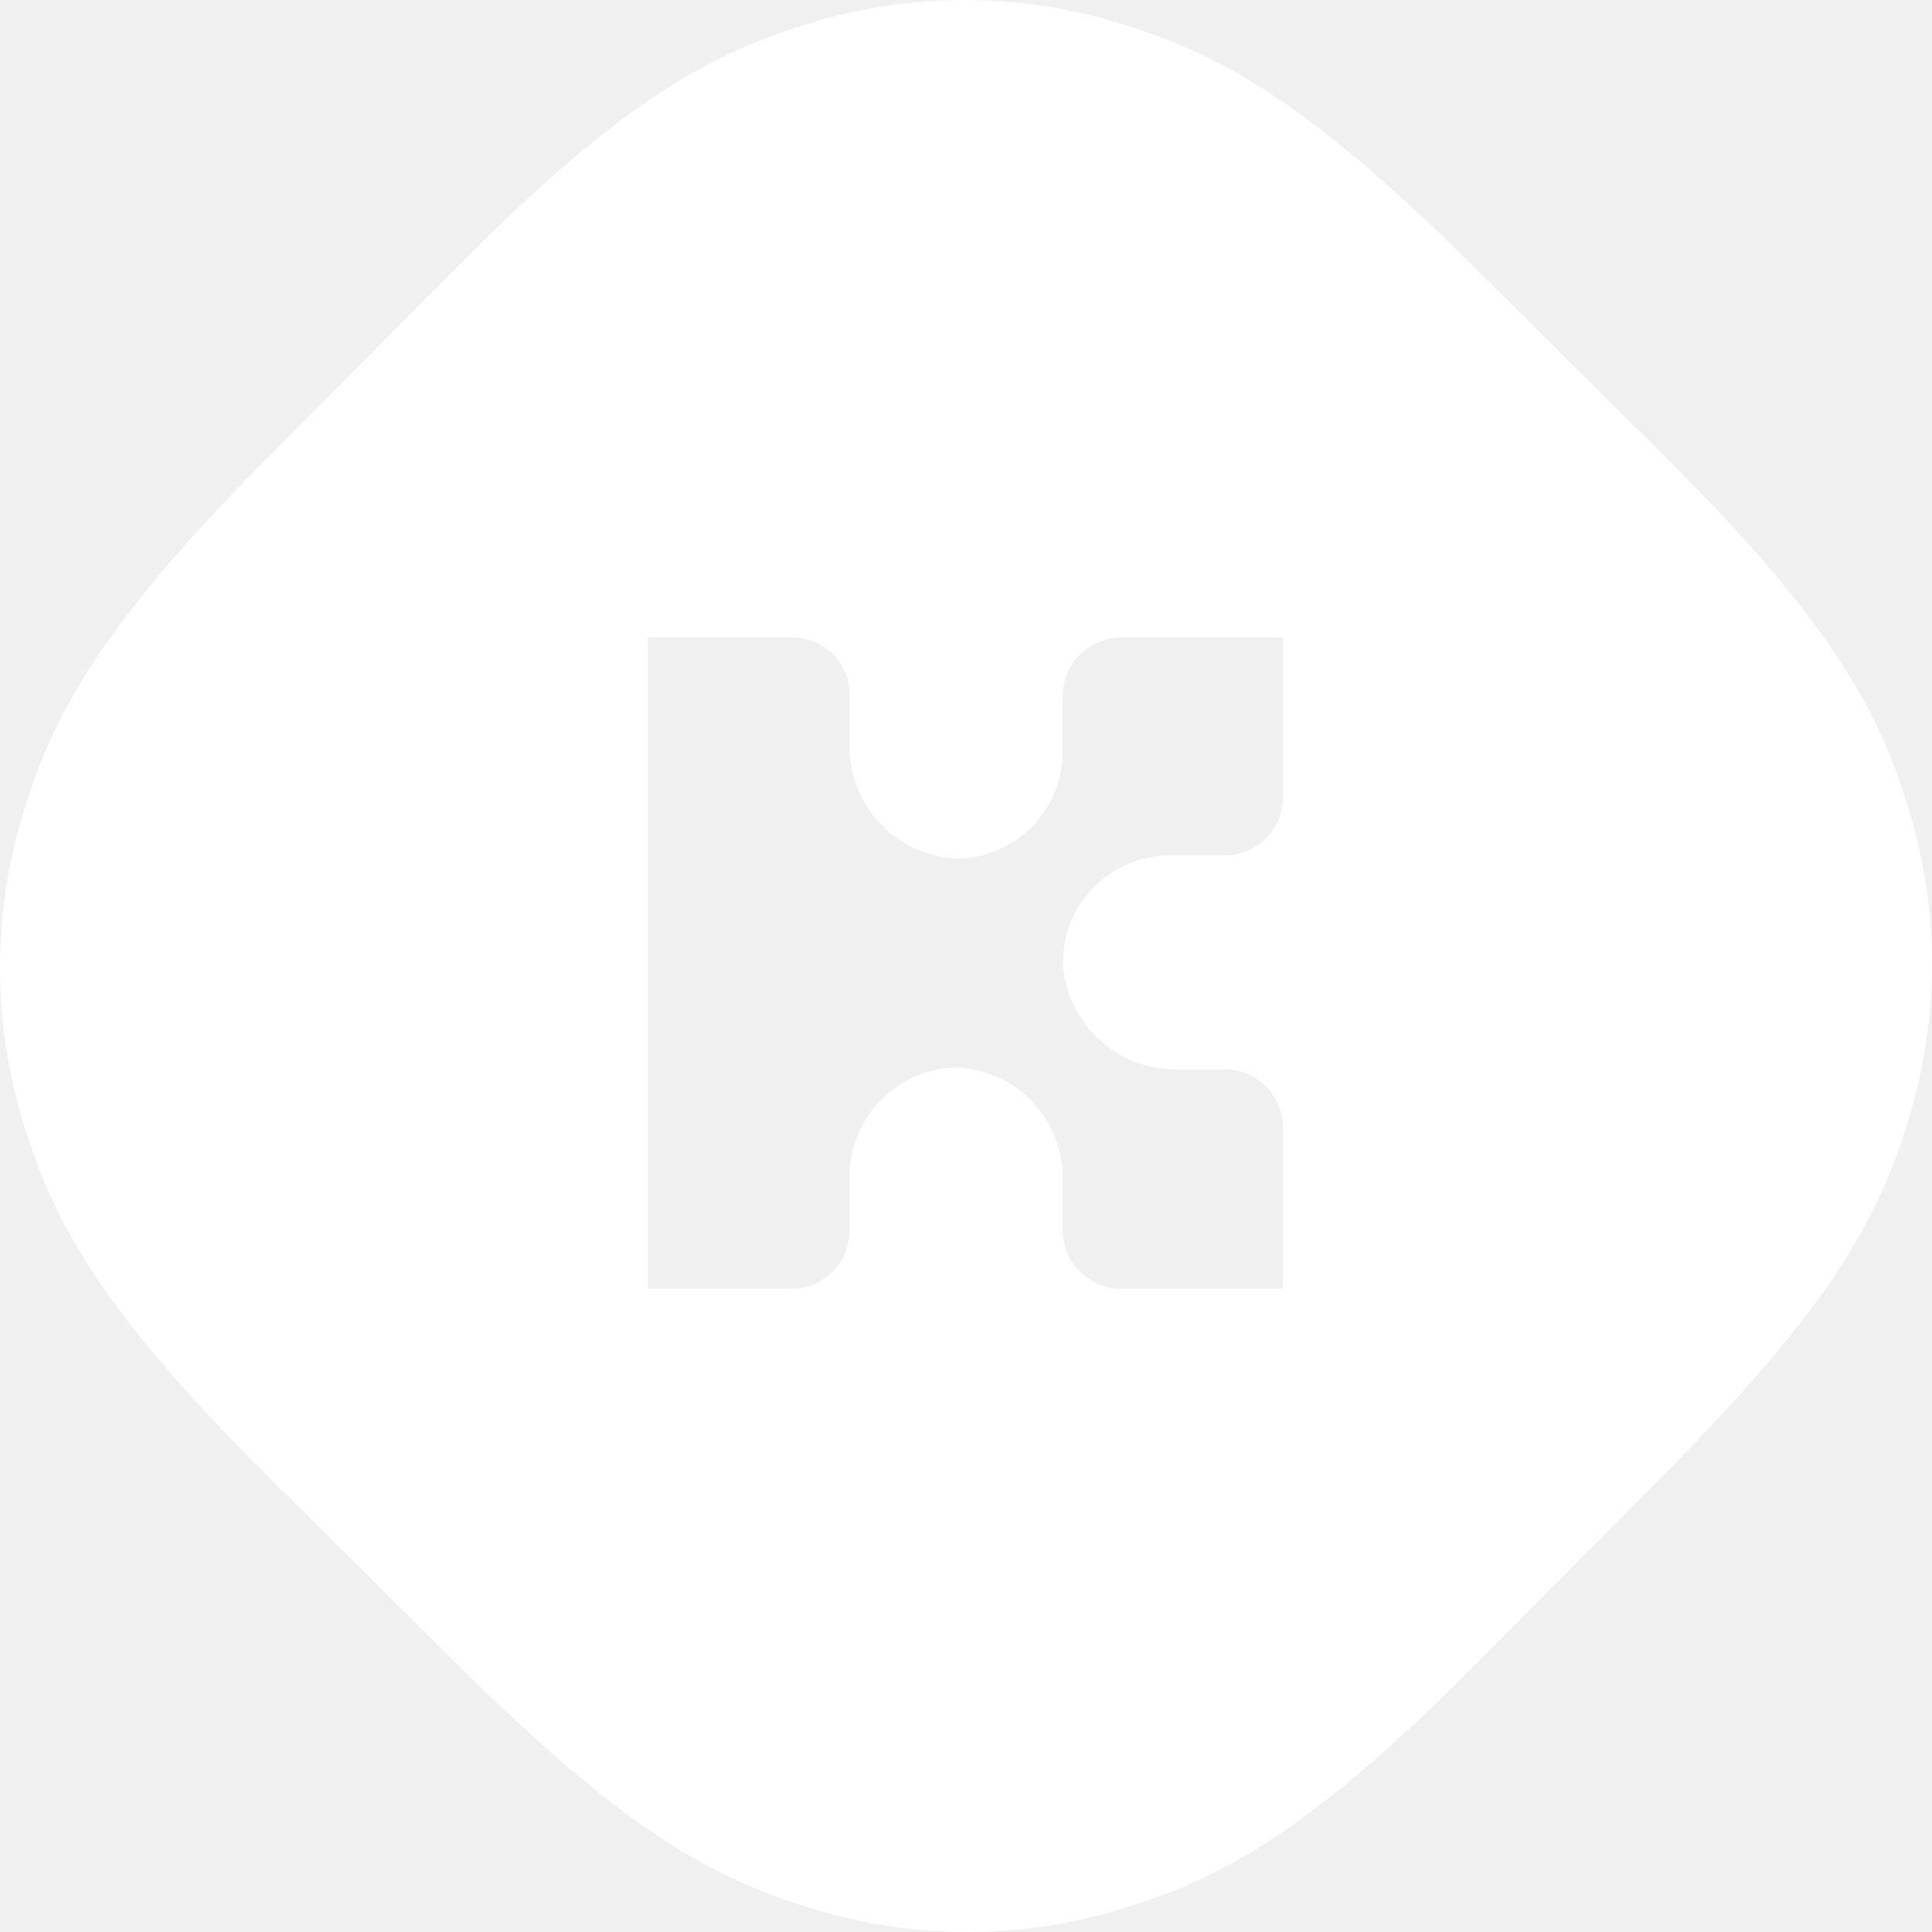
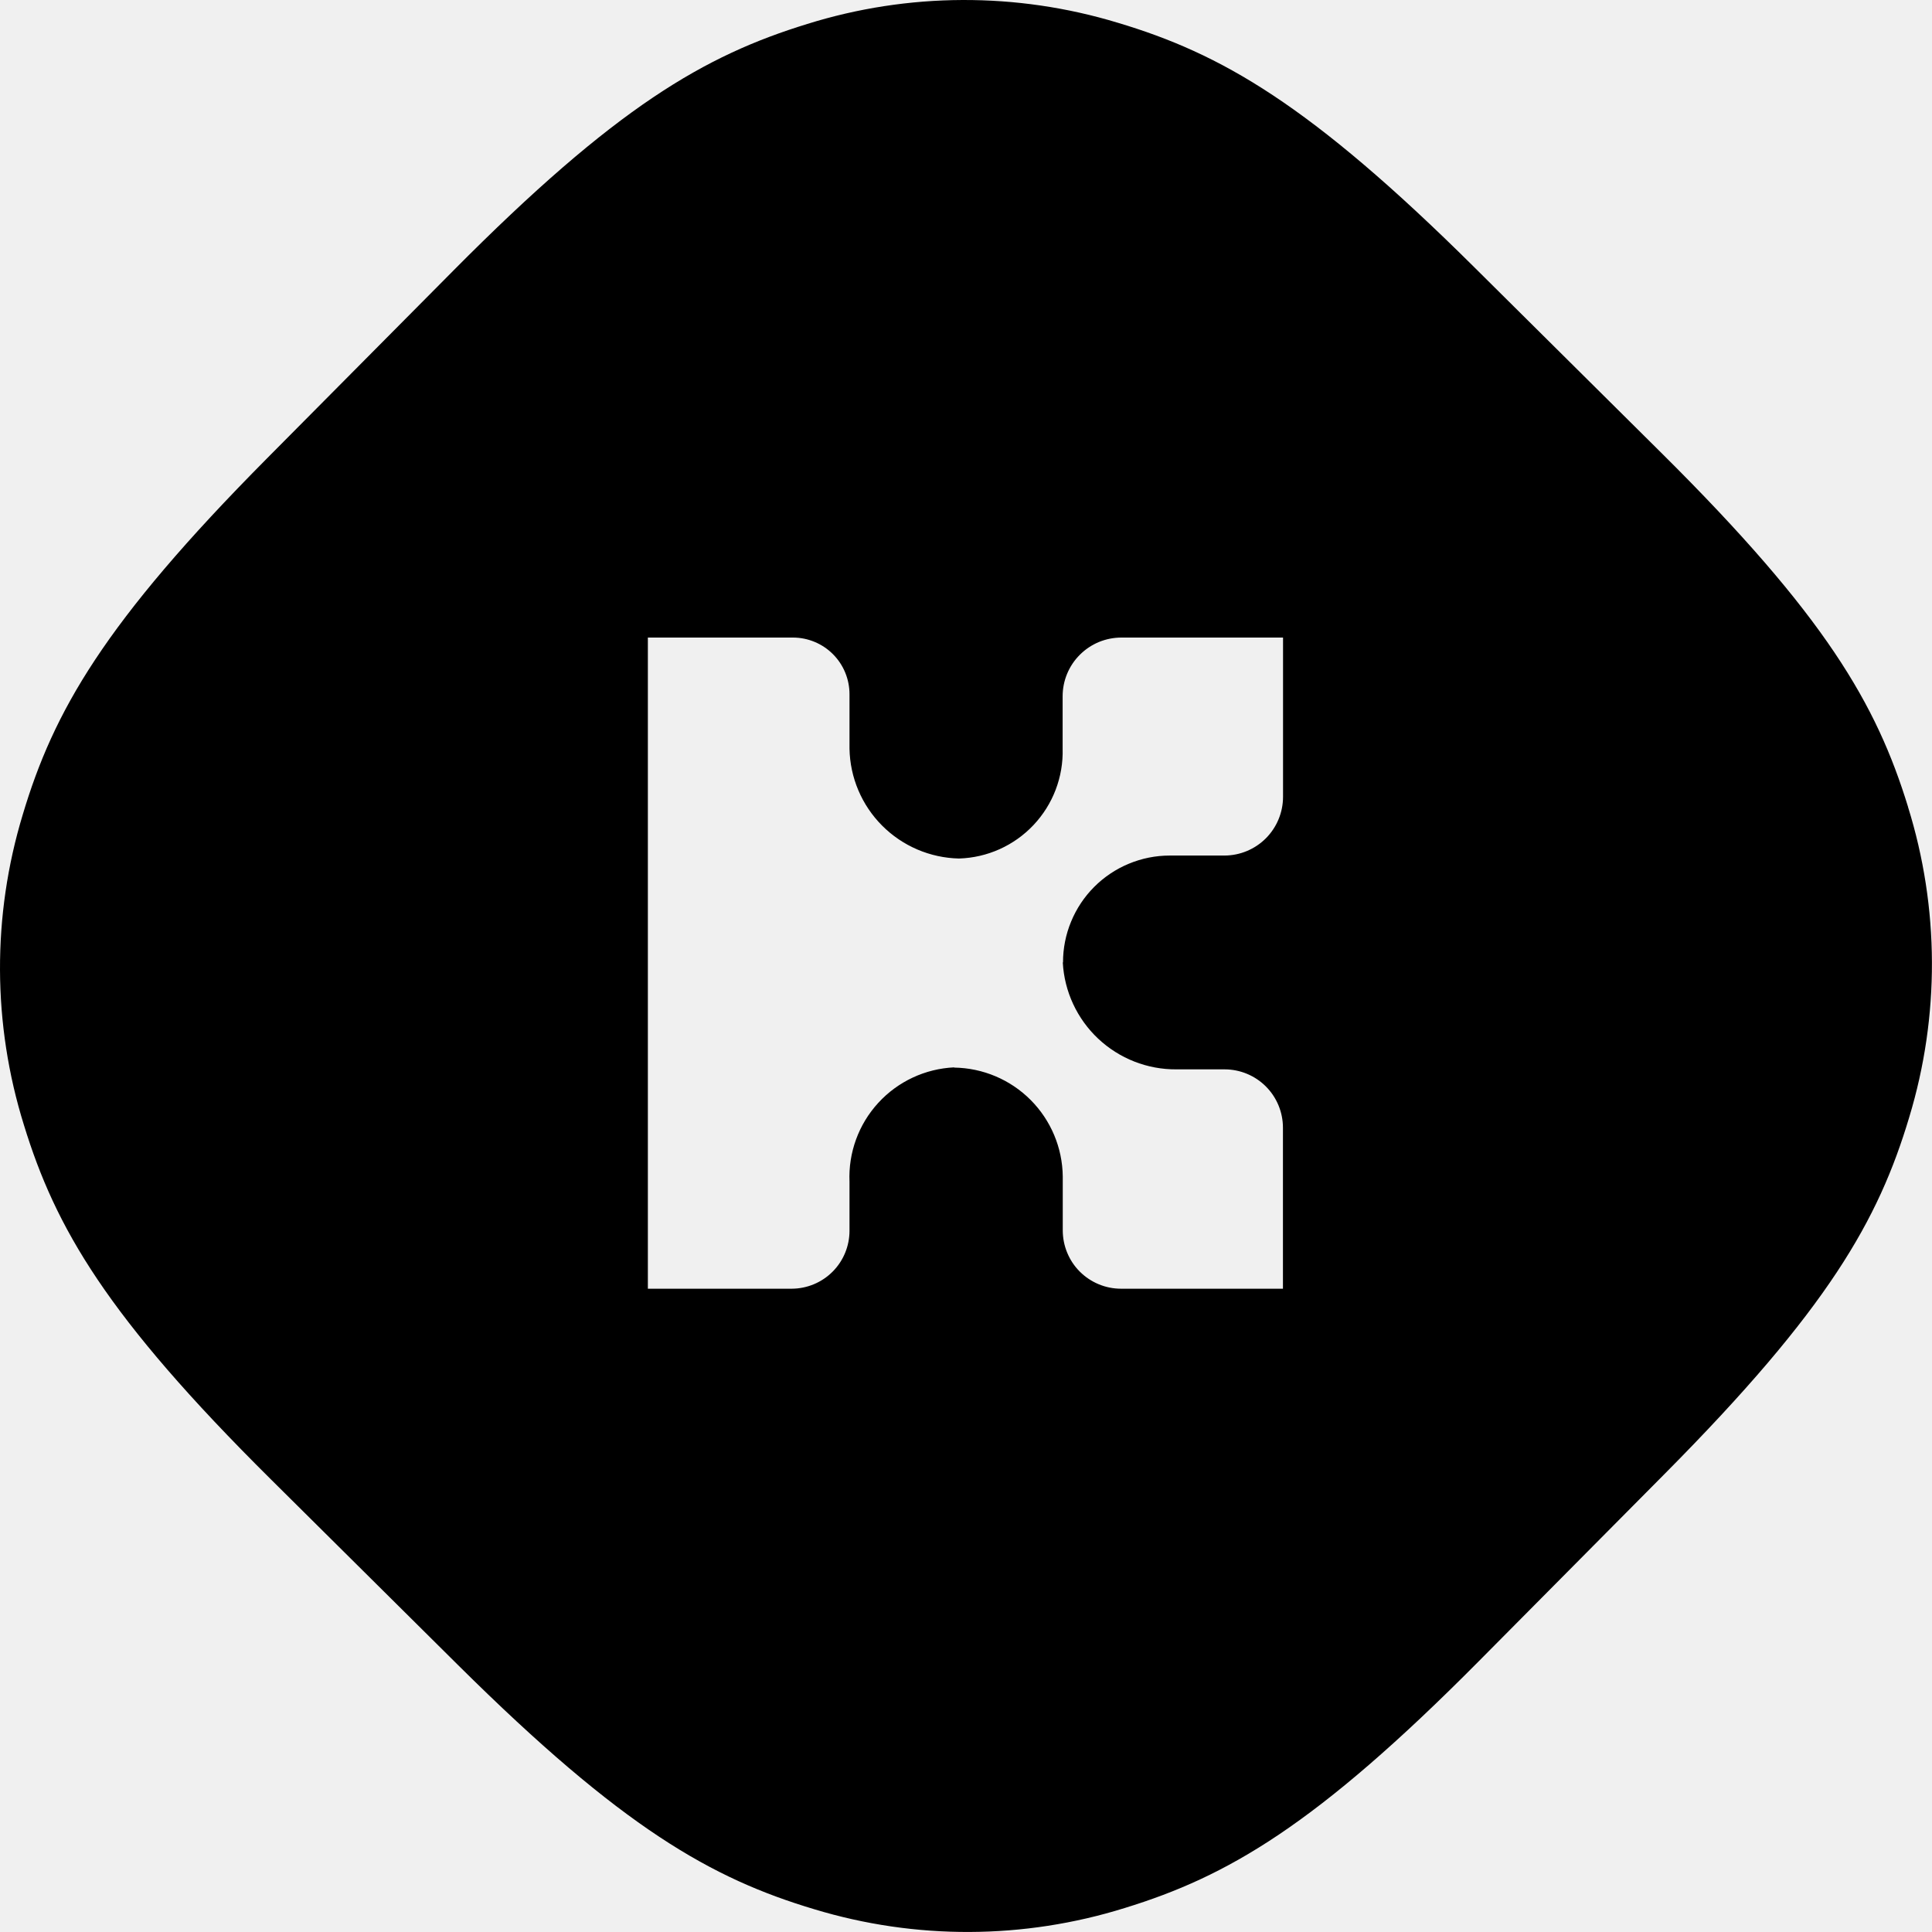
- <svg xmlns="http://www.w3.org/2000/svg" width="60" height="60" viewBox="0 0 60 60">
-   <defs>
-     <style>.a{fill:#fff;}</style>
-   </defs>
-   <path class="a" d="M39.846,24.743a1.825,1.825,0,0,1-1.822,1.827h-1.7a3.315,3.315,0,0,0-3.311,3.32h-.007a3.508,3.508,0,0,0,3.529,3.32h1.5a1.811,1.811,0,0,1,1.808,1.812v5H34.813a1.81,1.81,0,0,1-1.808-1.813V36.536a3.421,3.421,0,0,0-3.372-3.381v-.007A3.411,3.411,0,0,0,26.382,36.7v1.522a1.8,1.8,0,0,1-1.792,1.8H20.12V19.8h4.506a1.758,1.758,0,0,1,1.756,1.761V23.25a3.476,3.476,0,0,0,3.4,3.412,3.319,3.319,0,0,0,3.219-3.412V21.624A1.824,1.824,0,0,1,34.827,19.8h5.019Zm19.41.315c-.979-3.186-2.559-5.932-7.668-11L45.774,8.288c-5.11-5.07-7.868-6.627-11.062-7.582a16.391,16.391,0,0,0-9.641.038c-3.186.979-5.933,2.559-11,7.668L8.288,14.239C3.218,19.348,1.661,22.107.706,25.3a16.394,16.394,0,0,0,.038,9.642c.979,3.186,2.559,5.932,7.668,11l5.814,5.769c5.11,5.069,7.868,6.627,11.062,7.582a16.391,16.391,0,0,0,9.641-.038c3.186-.979,5.933-2.559,11-7.668l5.781-5.827c5.069-5.109,6.627-7.868,7.582-11.061a16.394,16.394,0,0,0-.038-9.642Z" />
+ <svg xmlns="http://www.w3.org/2000/svg" width="60" height="60" viewBox="0 0 60 60" fill="none">
+   <g clip-path="url(#clip0)">
+     <path d="M39.846 24.743C39.846 25.227 39.655 25.691 39.313 26.034C38.972 26.376 38.508 26.569 38.024 26.57H36.324C35.889 26.57 35.458 26.657 35.056 26.824C34.653 26.991 34.288 27.236 33.981 27.544C33.673 27.852 33.43 28.218 33.264 28.621C33.097 29.023 33.012 29.455 33.013 29.89H33.006C33.054 30.791 33.448 31.639 34.105 32.257C34.763 32.875 35.633 33.217 36.535 33.21H38.035C38.515 33.211 38.975 33.402 39.314 33.742C39.653 34.082 39.843 34.542 39.843 35.022V40.022H34.813C34.575 40.022 34.34 39.975 34.12 39.883C33.901 39.792 33.701 39.658 33.533 39.49C33.365 39.322 33.232 39.122 33.142 38.902C33.051 38.682 33.005 38.447 33.005 38.209V36.536C32.995 35.644 32.636 34.791 32.007 34.16C31.377 33.528 30.525 33.168 29.633 33.155V33.148C28.731 33.19 27.883 33.587 27.274 34.252C26.664 34.918 26.344 35.798 26.382 36.7V38.222C26.382 38.698 26.194 39.155 25.858 39.492C25.522 39.829 25.066 40.02 24.59 40.022H20.12V19.8H24.626C24.857 19.8 25.086 19.846 25.299 19.935C25.512 20.023 25.706 20.153 25.869 20.317C26.032 20.48 26.161 20.674 26.249 20.888C26.337 21.101 26.382 21.33 26.382 21.561V23.25C26.398 24.148 26.761 25.004 27.395 25.64C28.029 26.276 28.884 26.642 29.782 26.662C30.661 26.636 31.494 26.262 32.097 25.622C32.701 24.982 33.026 24.129 33.001 23.25V21.624C33.001 21.384 33.048 21.147 33.14 20.925C33.232 20.704 33.366 20.503 33.536 20.334C33.706 20.164 33.907 20.03 34.128 19.938C34.35 19.847 34.587 19.8 34.827 19.8H39.846V24.743ZM59.256 25.058C58.277 21.872 56.697 19.126 51.588 14.058L45.774 8.288C40.664 3.218 37.906 1.661 34.712 0.706C31.567 -0.248 28.208 -0.235 25.071 0.744C21.885 1.723 19.138 3.303 14.071 8.412L8.288 14.239C3.218 19.348 1.661 22.107 0.706 25.3C-0.248 28.445 -0.235 31.805 0.744 34.942C1.723 38.128 3.303 40.874 8.412 45.942L14.226 51.711C19.336 56.78 22.094 58.338 25.288 59.293C28.433 60.247 31.792 60.234 34.929 59.255C38.115 58.276 40.862 56.696 45.929 51.587L51.71 45.76C56.779 40.651 58.337 37.892 59.292 34.699C60.246 31.554 60.233 28.195 59.254 25.057L59.256 25.058Z" fill="black" />
+   </g>
</svg>
